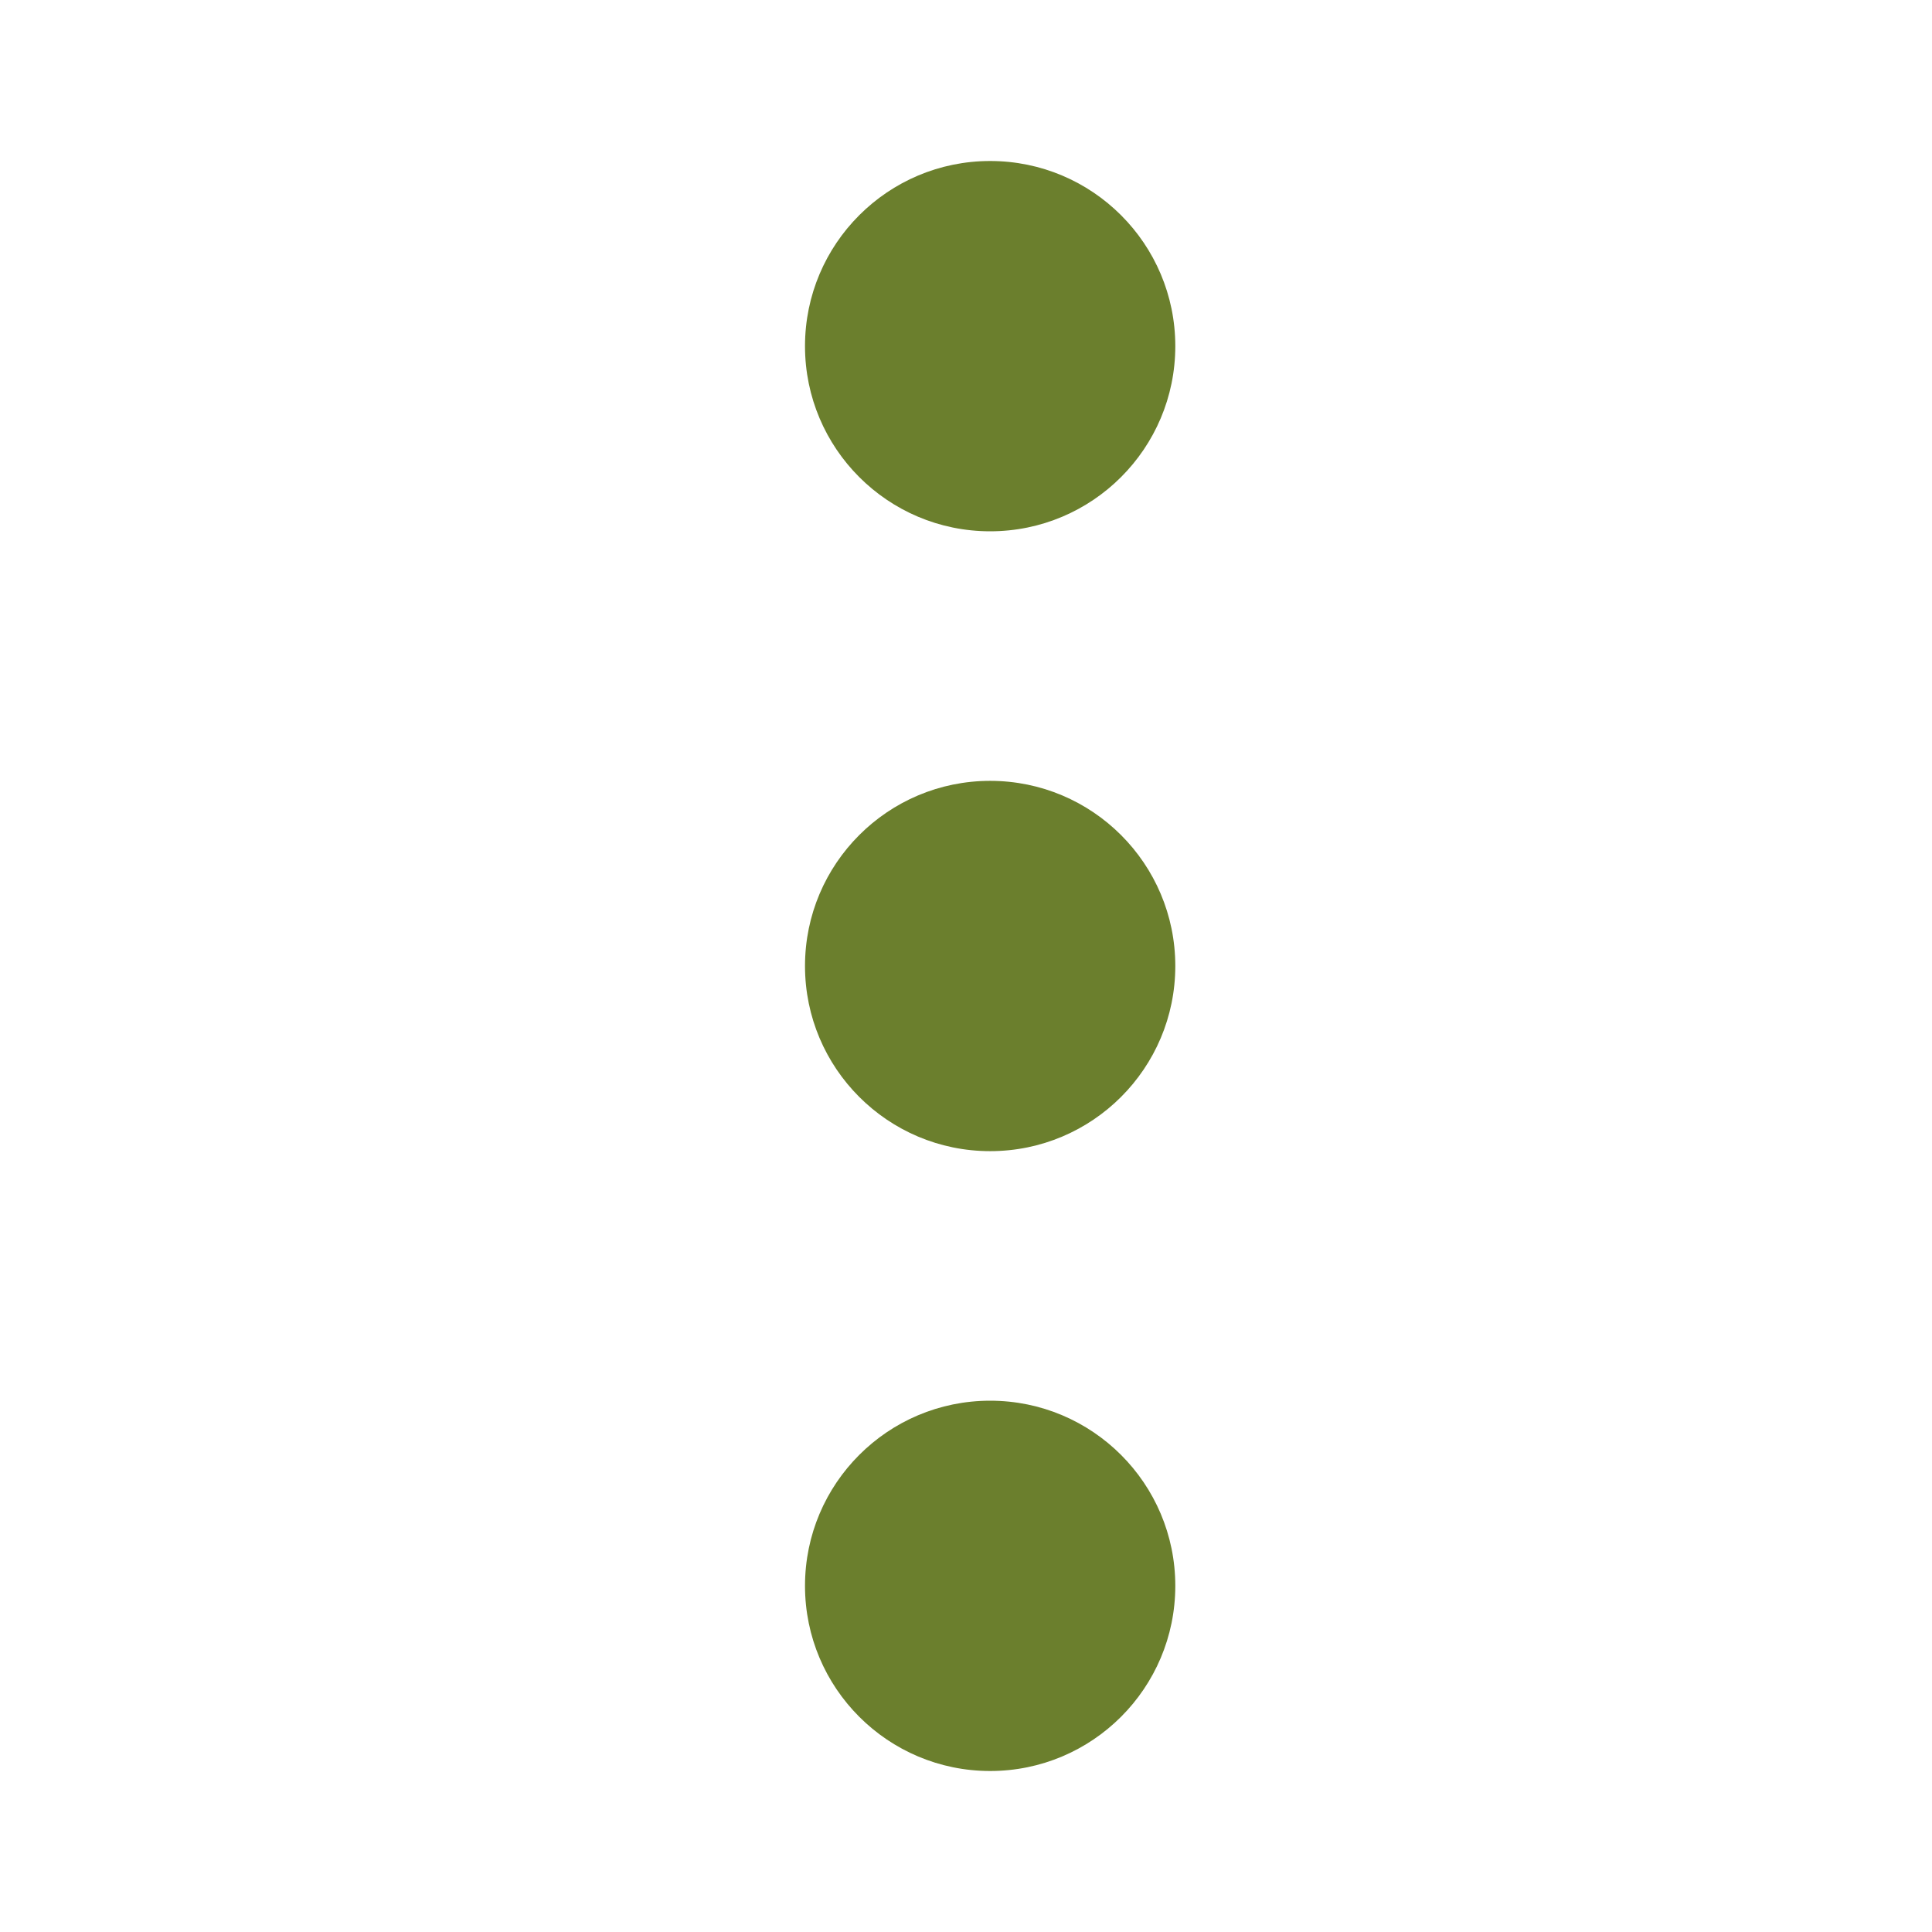
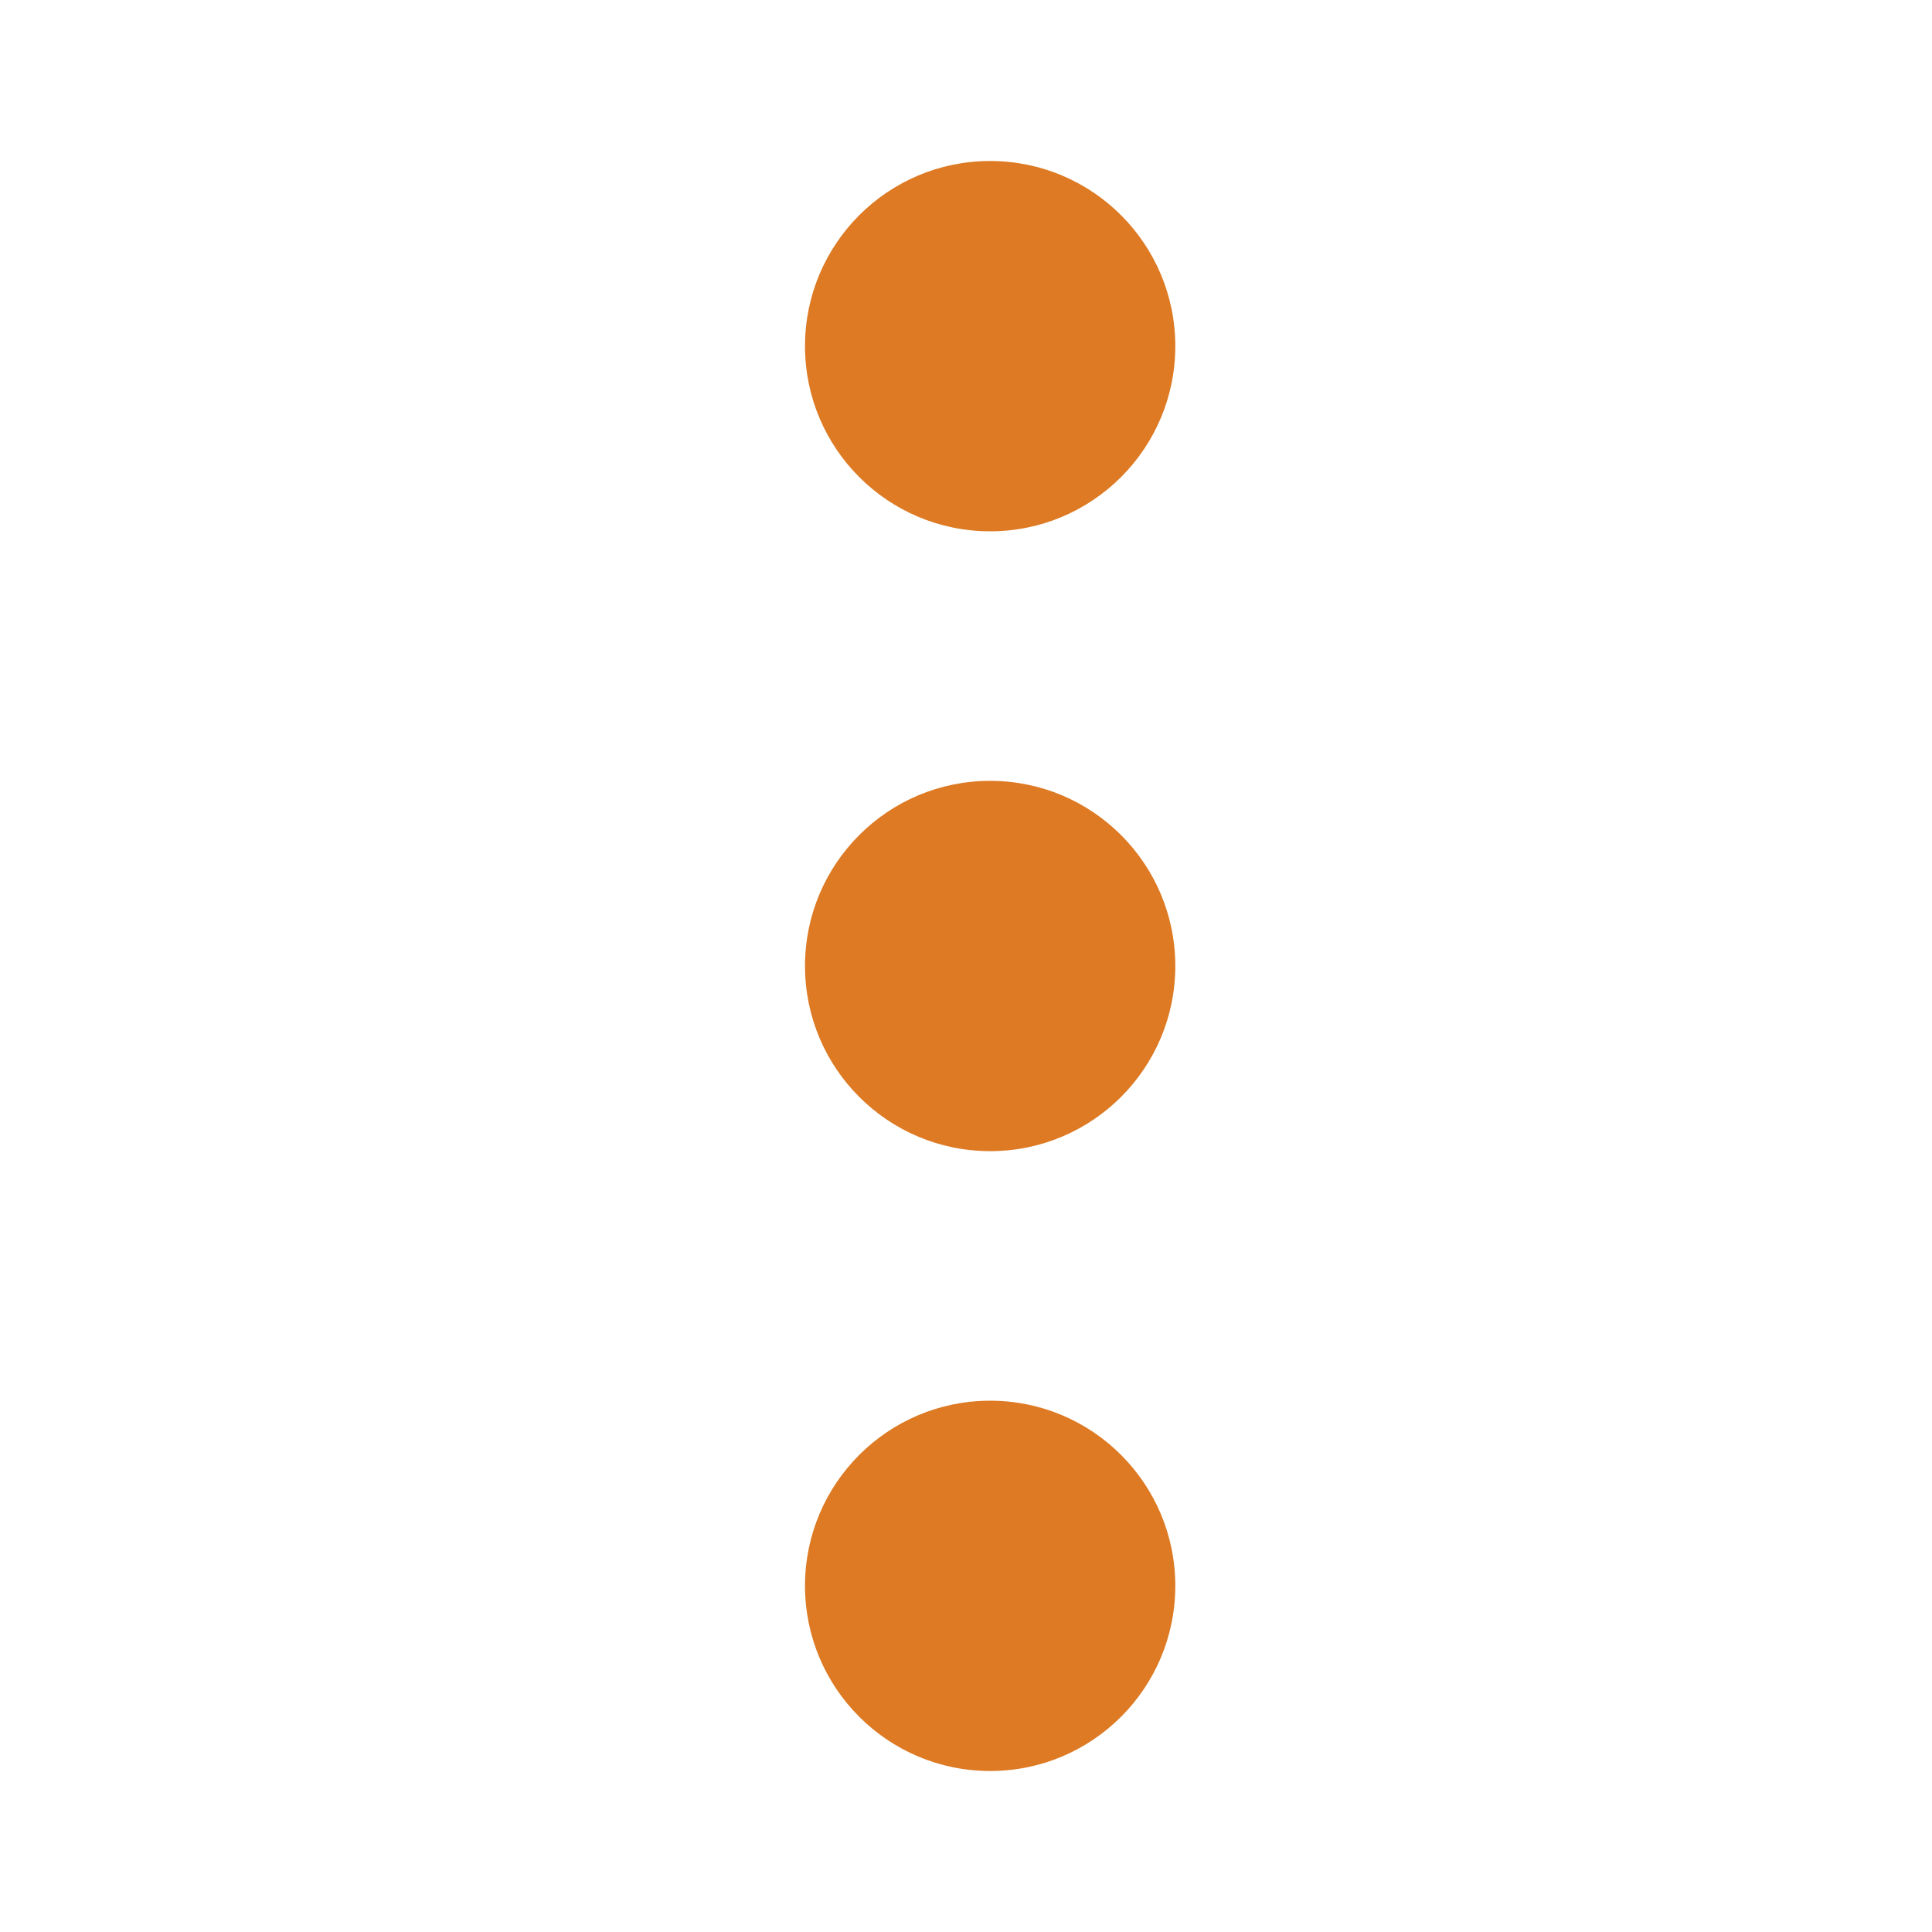
<svg xmlns="http://www.w3.org/2000/svg" version="1.1" id="svg12" x="0px" y="0px" viewBox="0 0 24 24" style="enable-background:new 0 0 24 24;" xml:space="preserve">
  <style type="text/css">
- 	.st0{fill:#6b7f2d;}
+ 	.st0{fill:#dd7a23;}
	.st1{fill:none;}
</style>
  <g id="ic-menu-hover" transform="translate(-1305 -403.703)">
    <g id="Group_8259" transform="matrix(1,0,0,-1,1315,425.703)">
      <circle id="Ellipse_34" class="st0" cx="2.3" cy="2.3" r="2.3" />
      <circle id="Ellipse_35" class="st0" cx="2.3" cy="17.7" r="2.3" />
      <circle id="Ellipse_36" class="st0" cx="2.3" cy="10" r="2.3" />
    </g>
    <path id="Rectangle_3773" class="st1" d="M1305,403.7h24v24h-24V403.7z" />
  </g>
</svg>
